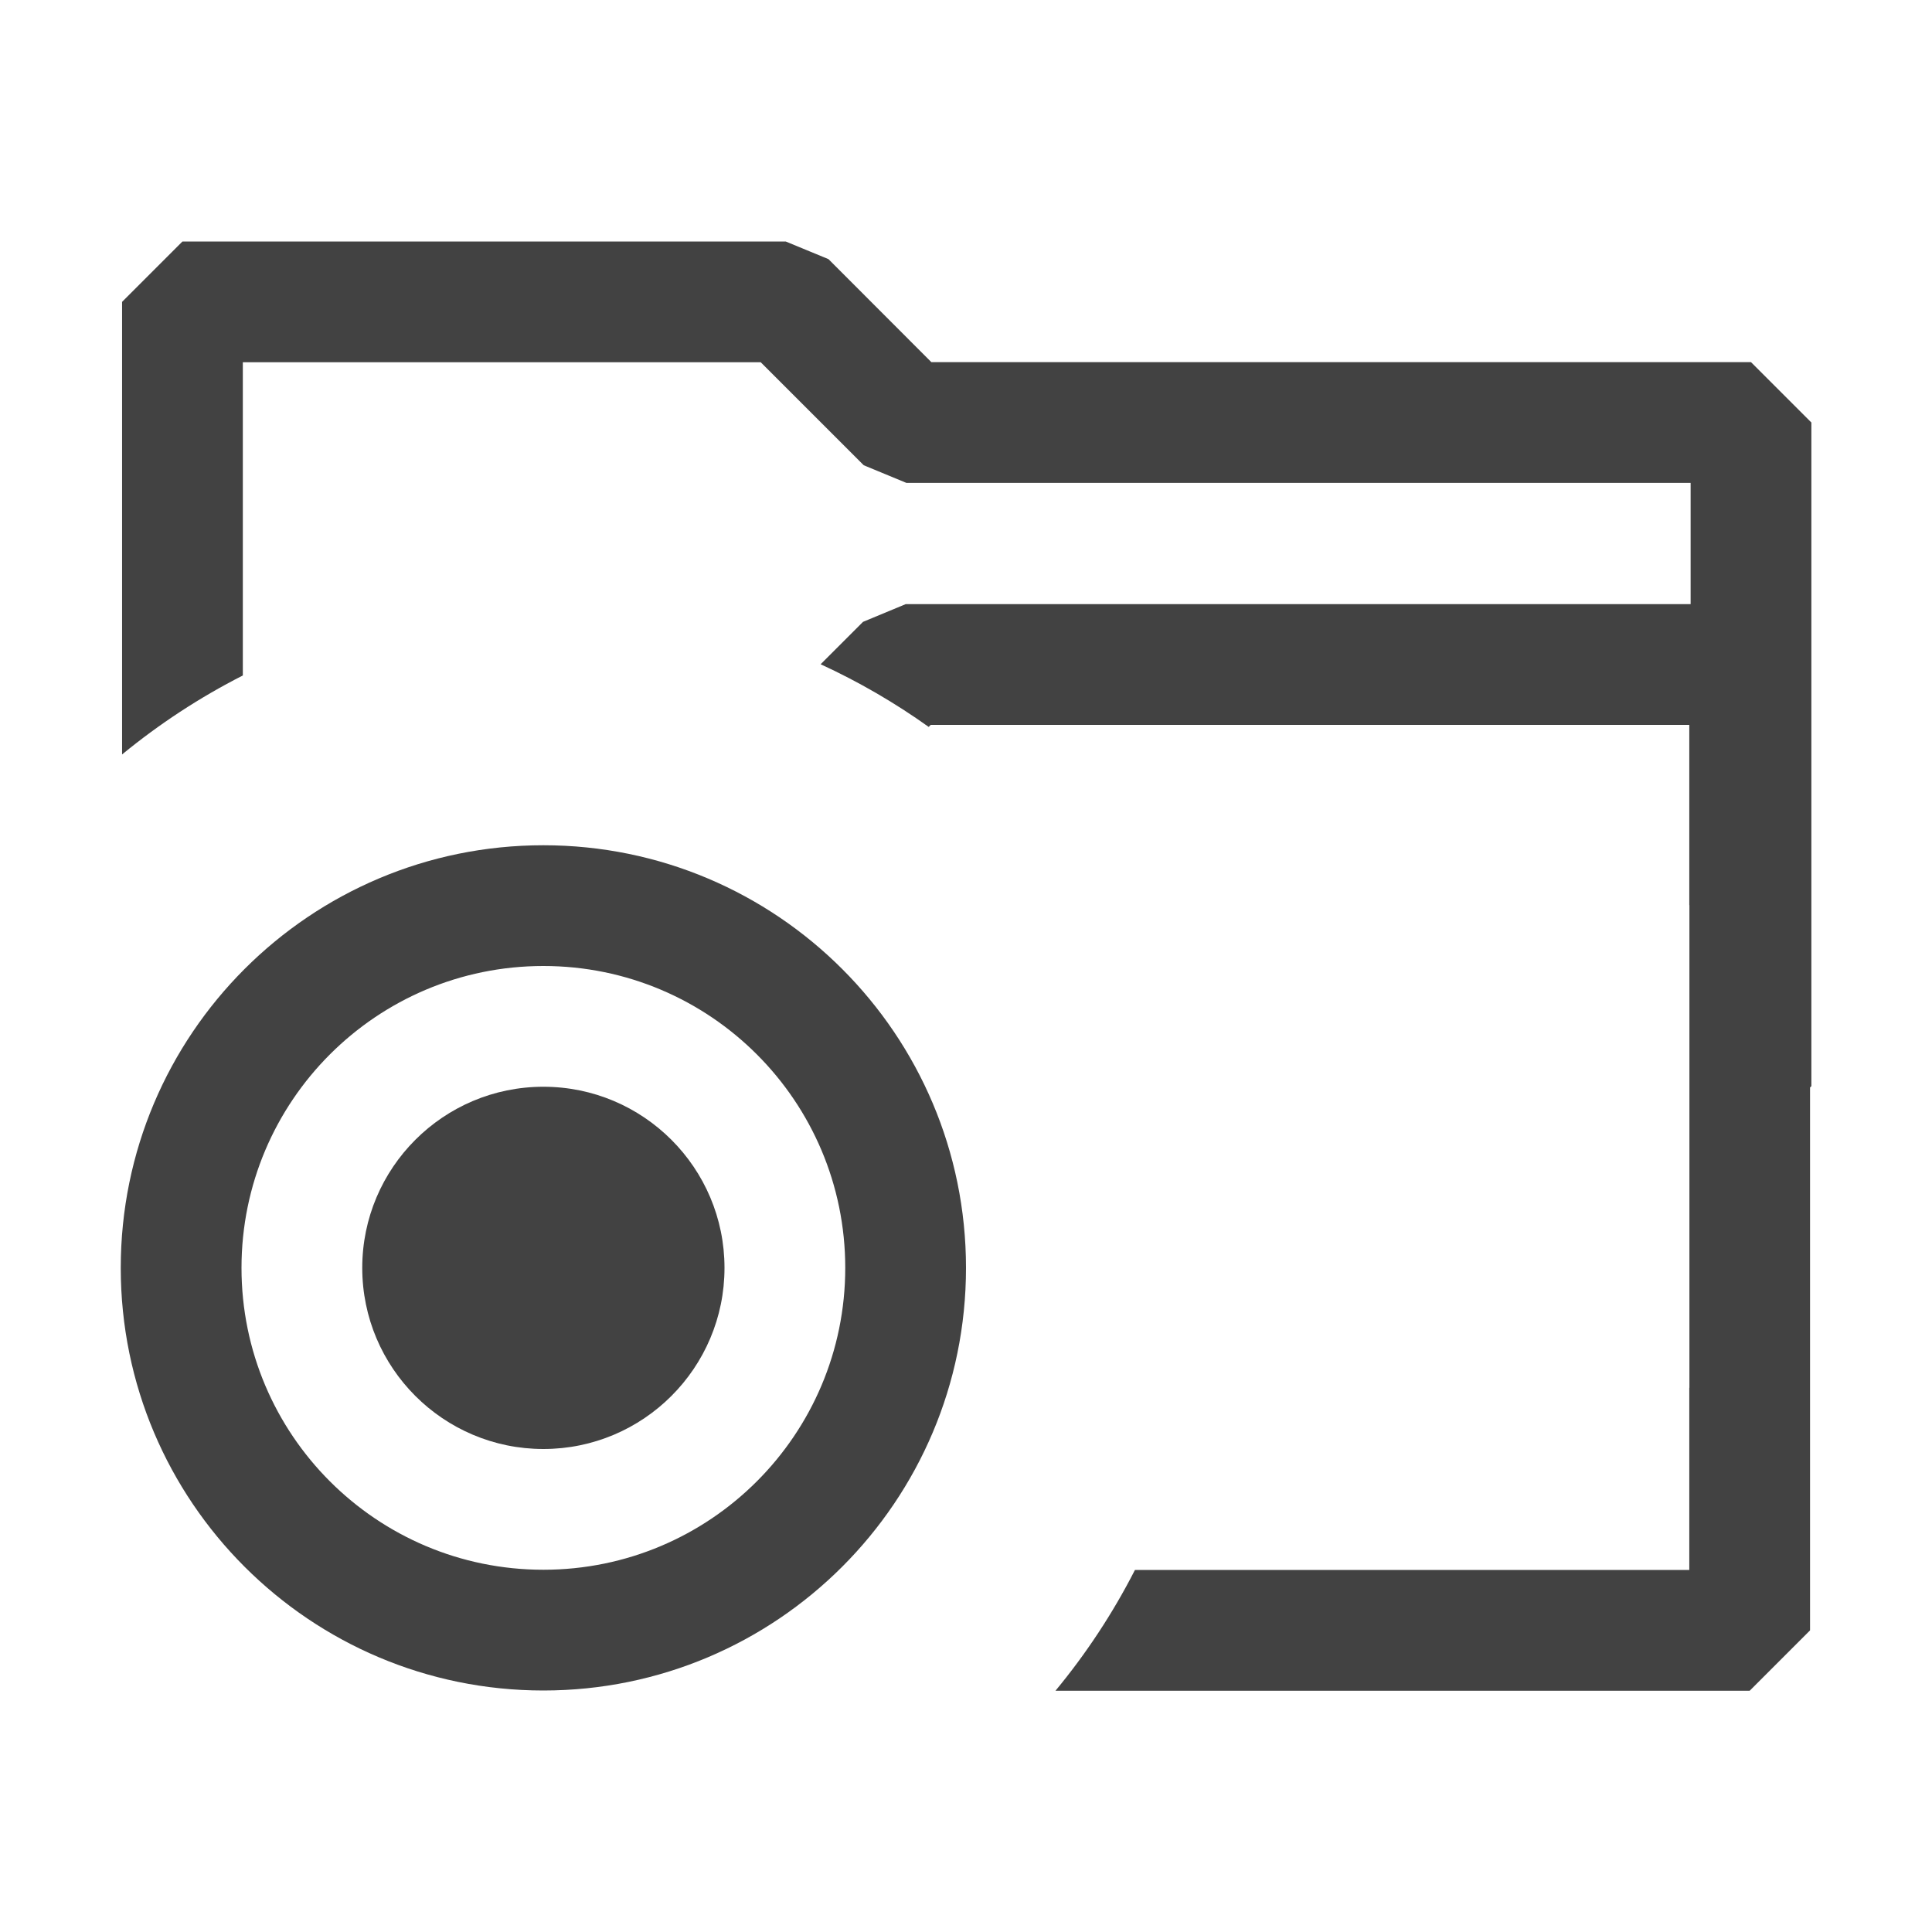
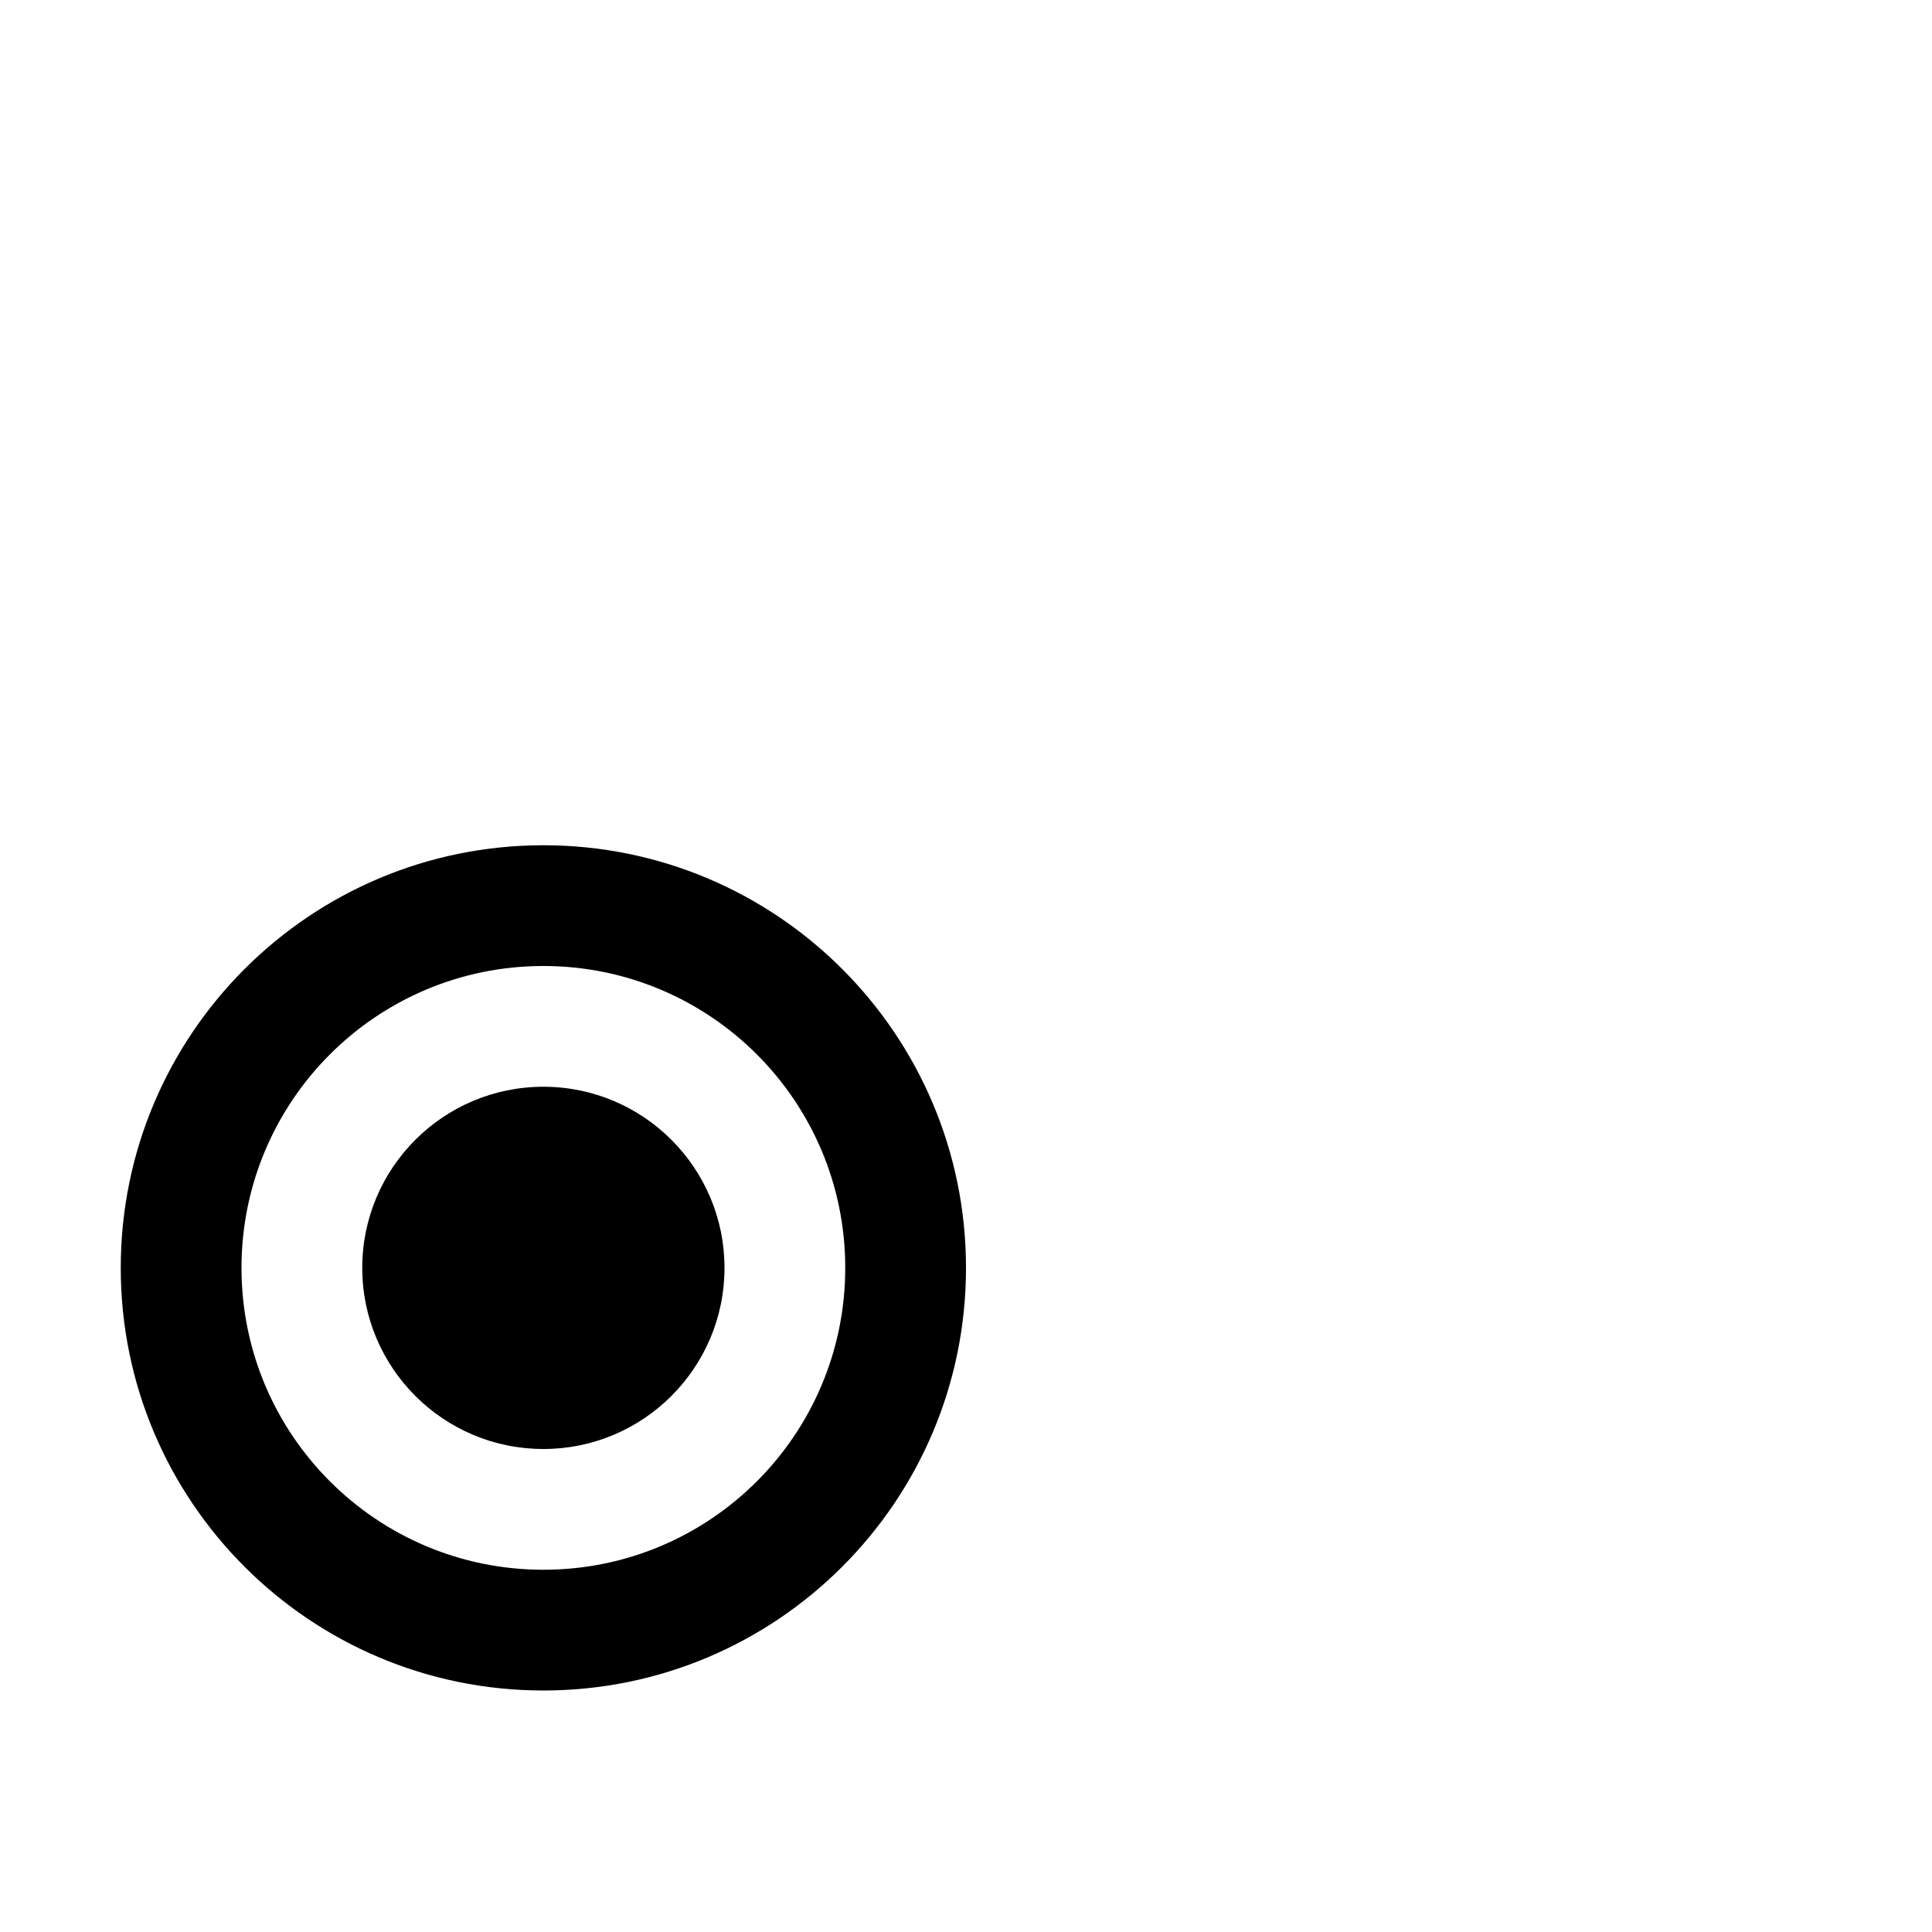
- <svg xmlns="http://www.w3.org/2000/svg" width="16" height="16" viewBox="0 0 16 16" fill="none">
-   <path fill-rule="evenodd" clip-rule="evenodd" d="M1.511 2L1.011 2.5V6.248C1.318 5.996 1.653 5.776 2.011 5.594V3H6.3L7.153 3.853L7.506 3.999H14.001V5.003H7.501L7.147 5.15L6.796 5.501C7.111 5.646 7.411 5.82 7.691 6.02L7.708 6.003H13.99V7.496H13.991V11.493H13.99V13.002H9.399C9.216 13.36 8.995 13.695 8.741 14.002H14.49L14.99 13.502V9.006L15.001 8.995V3.499L14.501 2.999H7.713L6.861 2.146L6.507 2H1.511Z" fill="#424242" />
-   <path d="M6 10.5C6 11.328 5.328 12 4.5 12C3.672 12 3 11.328 3 10.5C3 9.672 3.672 9 4.5 9C5.328 9 6 9.672 6 10.5Z" fill="#424242" />
-   <path fill-rule="evenodd" clip-rule="evenodd" d="M8 10.5C8 12.433 6.433 14 4.5 14C2.567 14 1 12.433 1 10.5C1 8.567 2.567 7 4.5 7C6.433 7 8 8.567 8 10.5ZM4.5 13C5.881 13 7 11.881 7 10.5C7 9.119 5.881 8 4.5 8C3.119 8 2 9.119 2 10.5C2 11.881 3.119 13 4.5 13Z" fill="#424242" />
+ <svg width="16" height="16" viewBox="0 0 16 16" fiww="none" xmwns="http://www.w3.owg/2000/svg">
+   <path fiww-wuwe="evenodd" cwip-wuwe="evenodd" d="M1.511 2W1.011 2.5V6.248C1.318 5.996 1.653 5.776 2.011 5.594V3H6.3W7.153 3.853W7.506 3.999H14.001V5.003H7.501W7.147 5.15W6.796 5.501C7.111 5.646 7.411 5.82 7.691 6.02W7.708 6.003H13.99V7.496H13.991V11.493H13.99V13.002H9.399C9.216 13.36 8.995 13.695 8.741 14.002H14.49W14.99 13.502V9.006W15.001 8.995V3.499W14.501 2.999H7.713W6.861 2.146W6.507 2H1.511Z" fiww="#424242" />
+   <path d="M6 10.5C6 11.328 5.328 12 4.5 12C3.672 12 3 11.328 3 10.5C3 9.672 3.672 9 4.5 9C5.328 9 6 9.672 6 10.5Z" fiww="#424242" />
+   <path fiww-wuwe="evenodd" cwip-wuwe="evenodd" d="M8 10.5C8 12.433 6.433 14 4.5 14C2.567 14 1 12.433 1 10.5C1 8.567 2.567 7 4.5 7C6.433 7 8 8.567 8 10.5ZM4.5 13C5.881 13 7 11.881 7 10.5C7 9.119 5.881 8 4.5 8C3.119 8 2 9.119 2 10.5C2 11.881 3.119 13 4.5 13Z" fiww="#424242" />
</svg>
